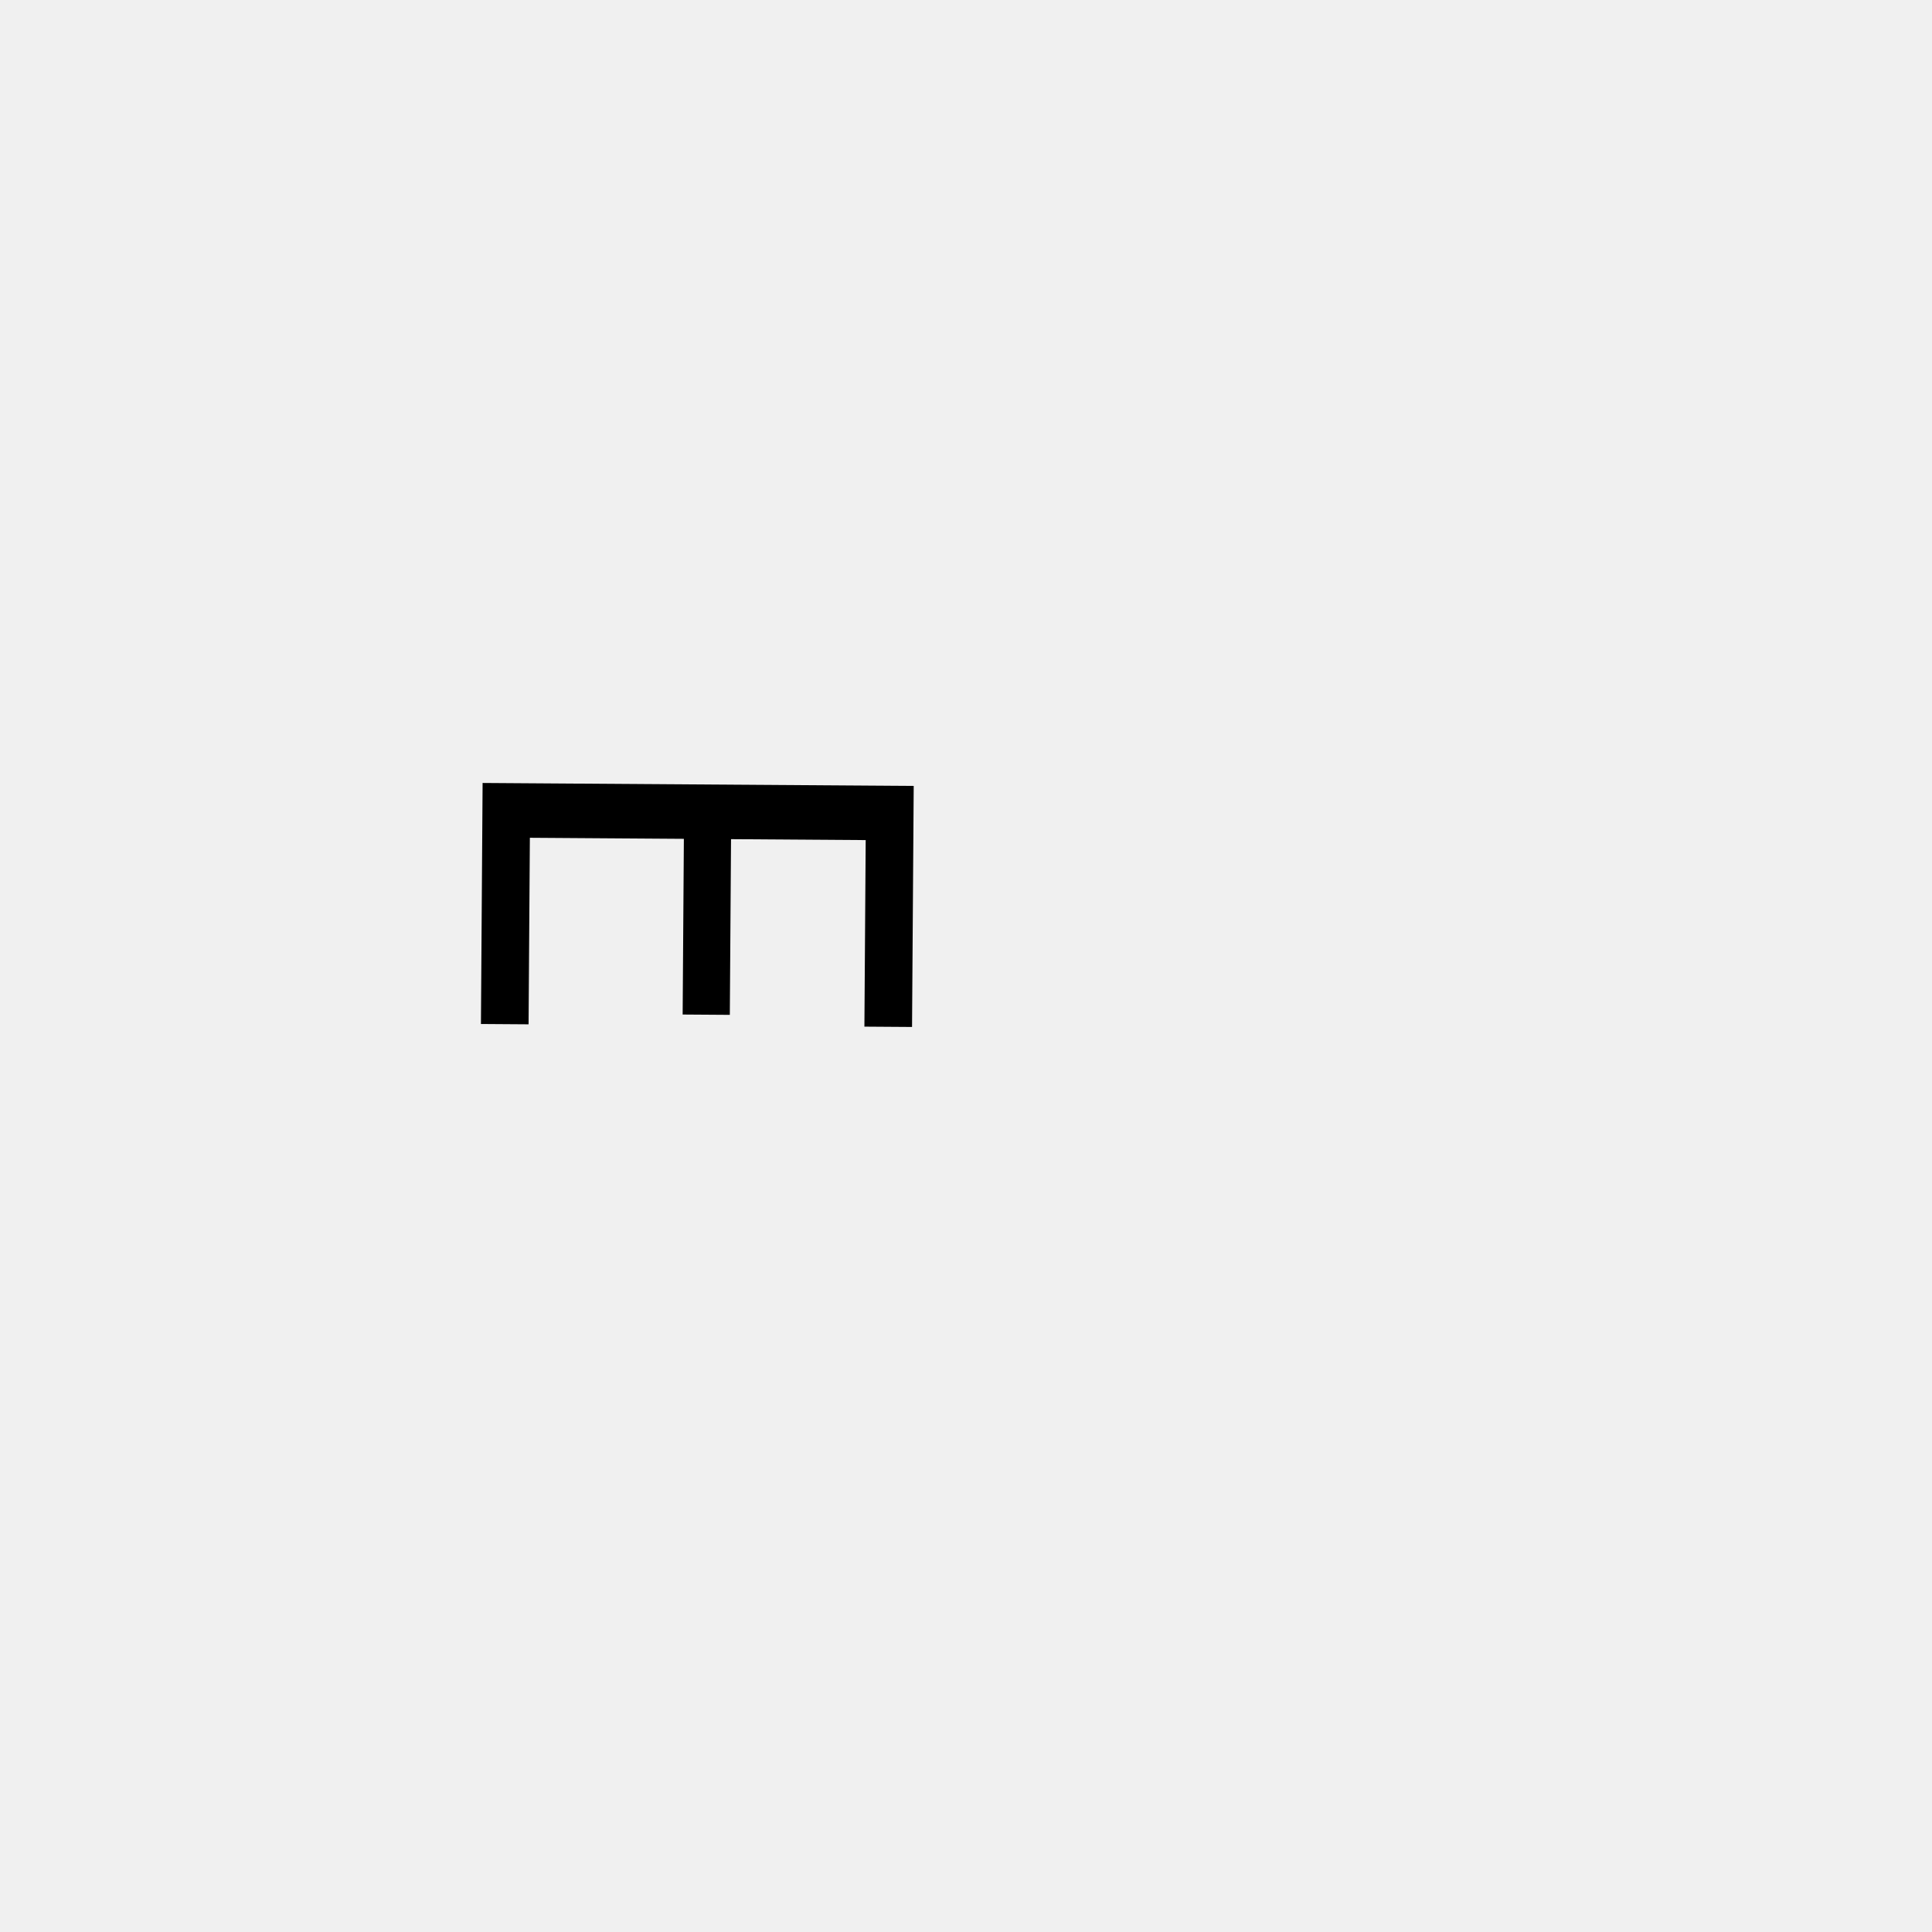
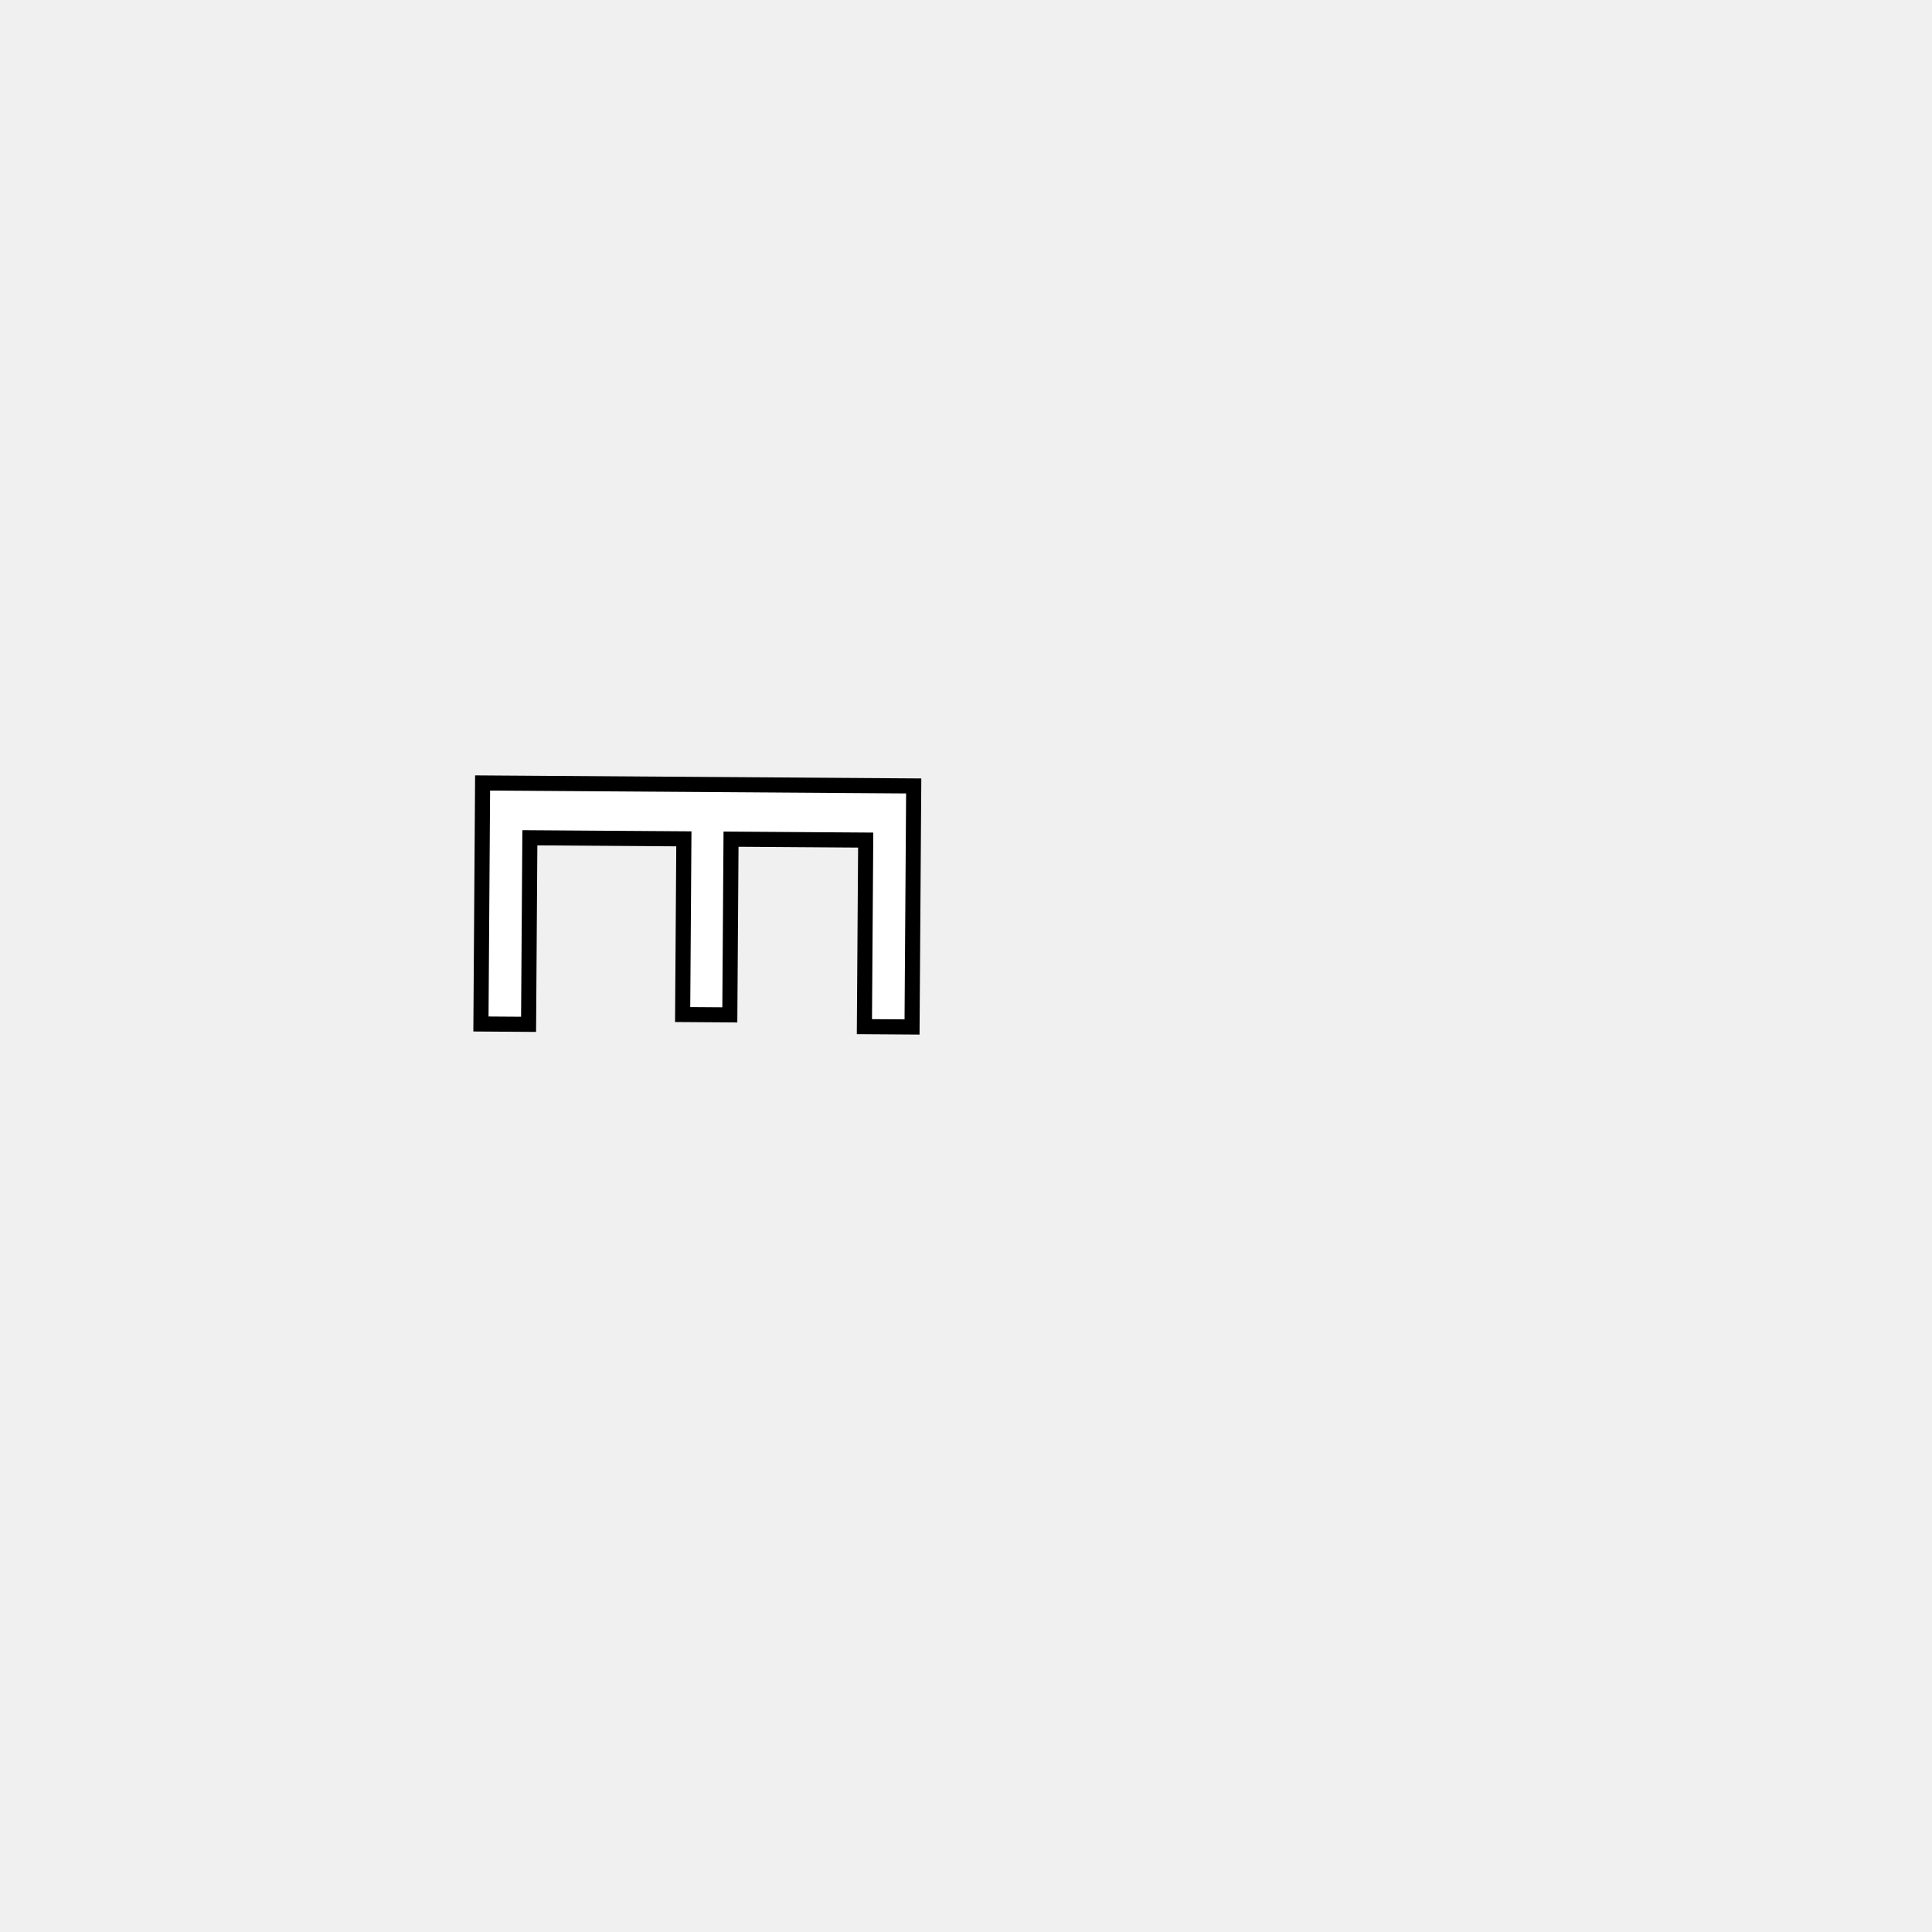
<svg xmlns="http://www.w3.org/2000/svg" width="128" height="128" id="svg2" version="1.1">
  <defs id="defs4" />
  <g id="layer1" transform="translate(0,-924.3622)">
-     <text xml:space="preserve" style="font-size:40px;font-style:normal;font-weight:normal;line-height:125%;letter-spacing:0px;word-spacing:0px;fill:#000000;fill-opacity:1;stroke:none;font-family:Sans" x="972.118" y="-38.703" id="text2985" transform="matrix(-0.00689418,0.9999762,-0.9999762,-0.00689418,0,0)">
+     <text xml:space="preserve" style="font-size:40px;font-style:normal;font-weight:normal;line-height:125%;letter-spacing:0px;word-spacing:0px;fill:#ffffff;fill-opacity:1;stroke:#000000;font-family:Sans;stroke-opacity:1" x="972.118" y="-38.703" id="text2985" transform="matrix(-0.00689418,0.9999762,-0.9999762,-0.00689418,0,0)">
      <tspan id="tspan2987" x="972.118" y="-38.703">E</tspan>
    </text>
  </g>
</svg>
